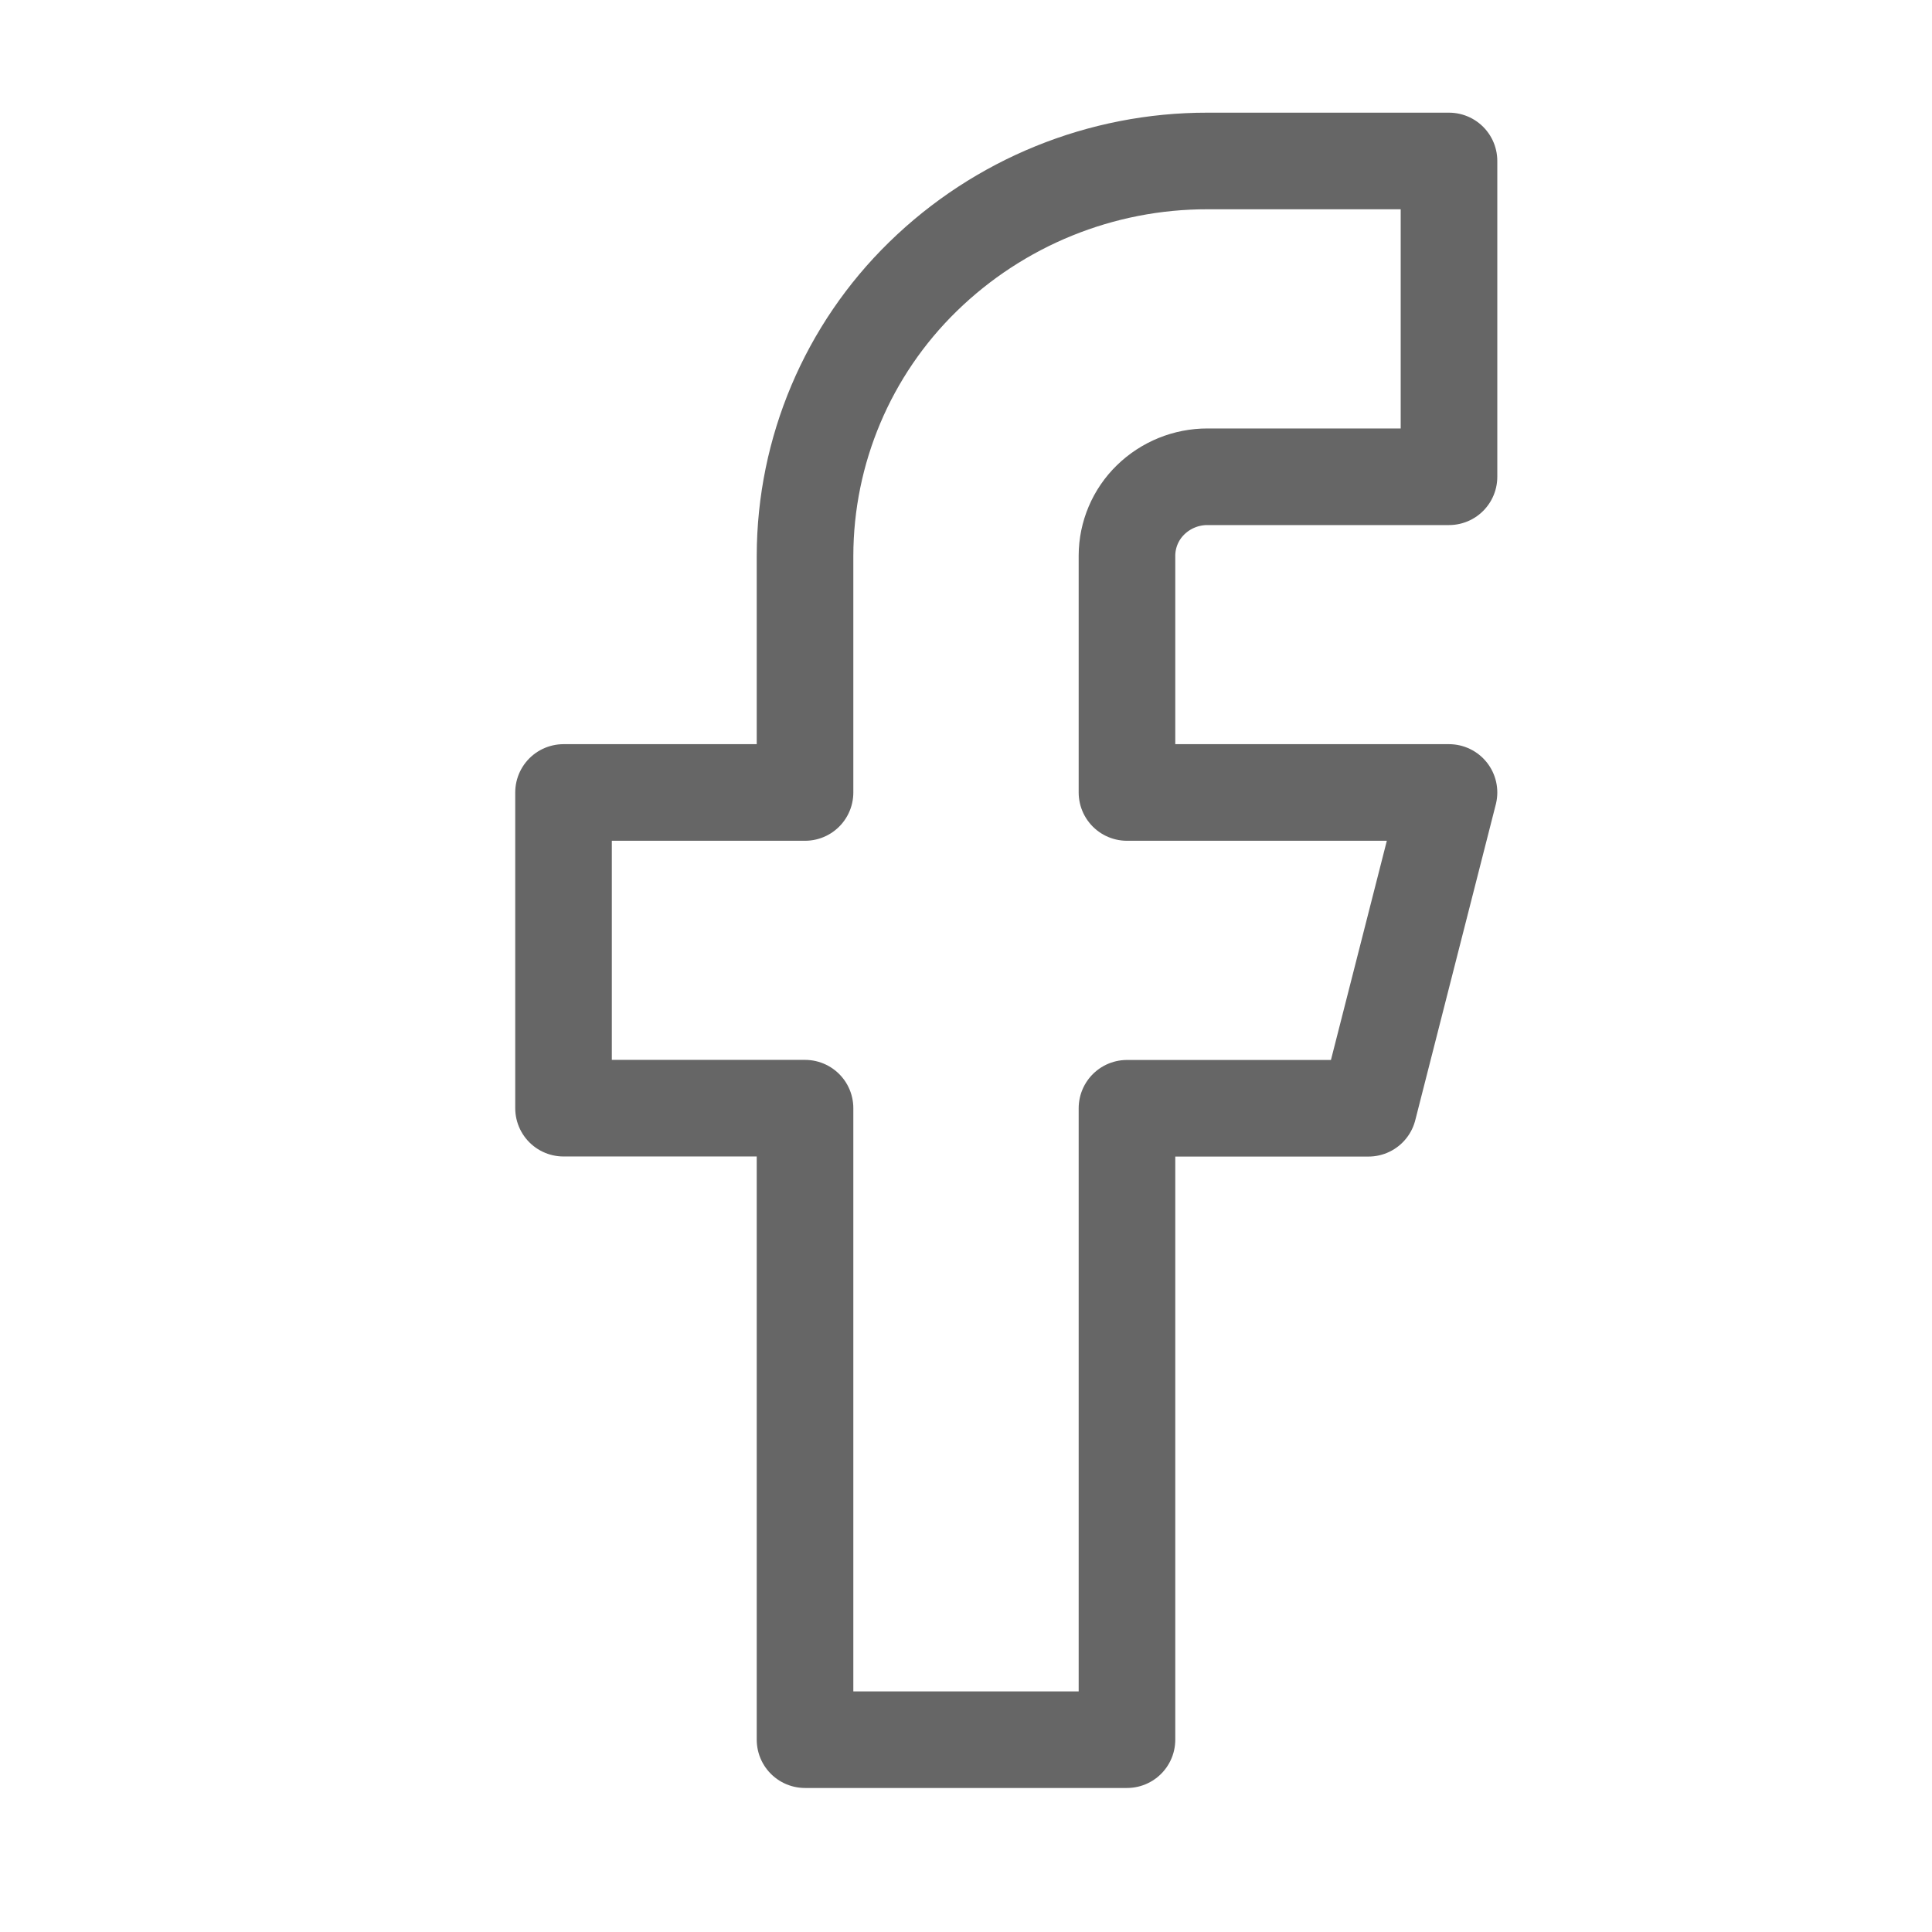
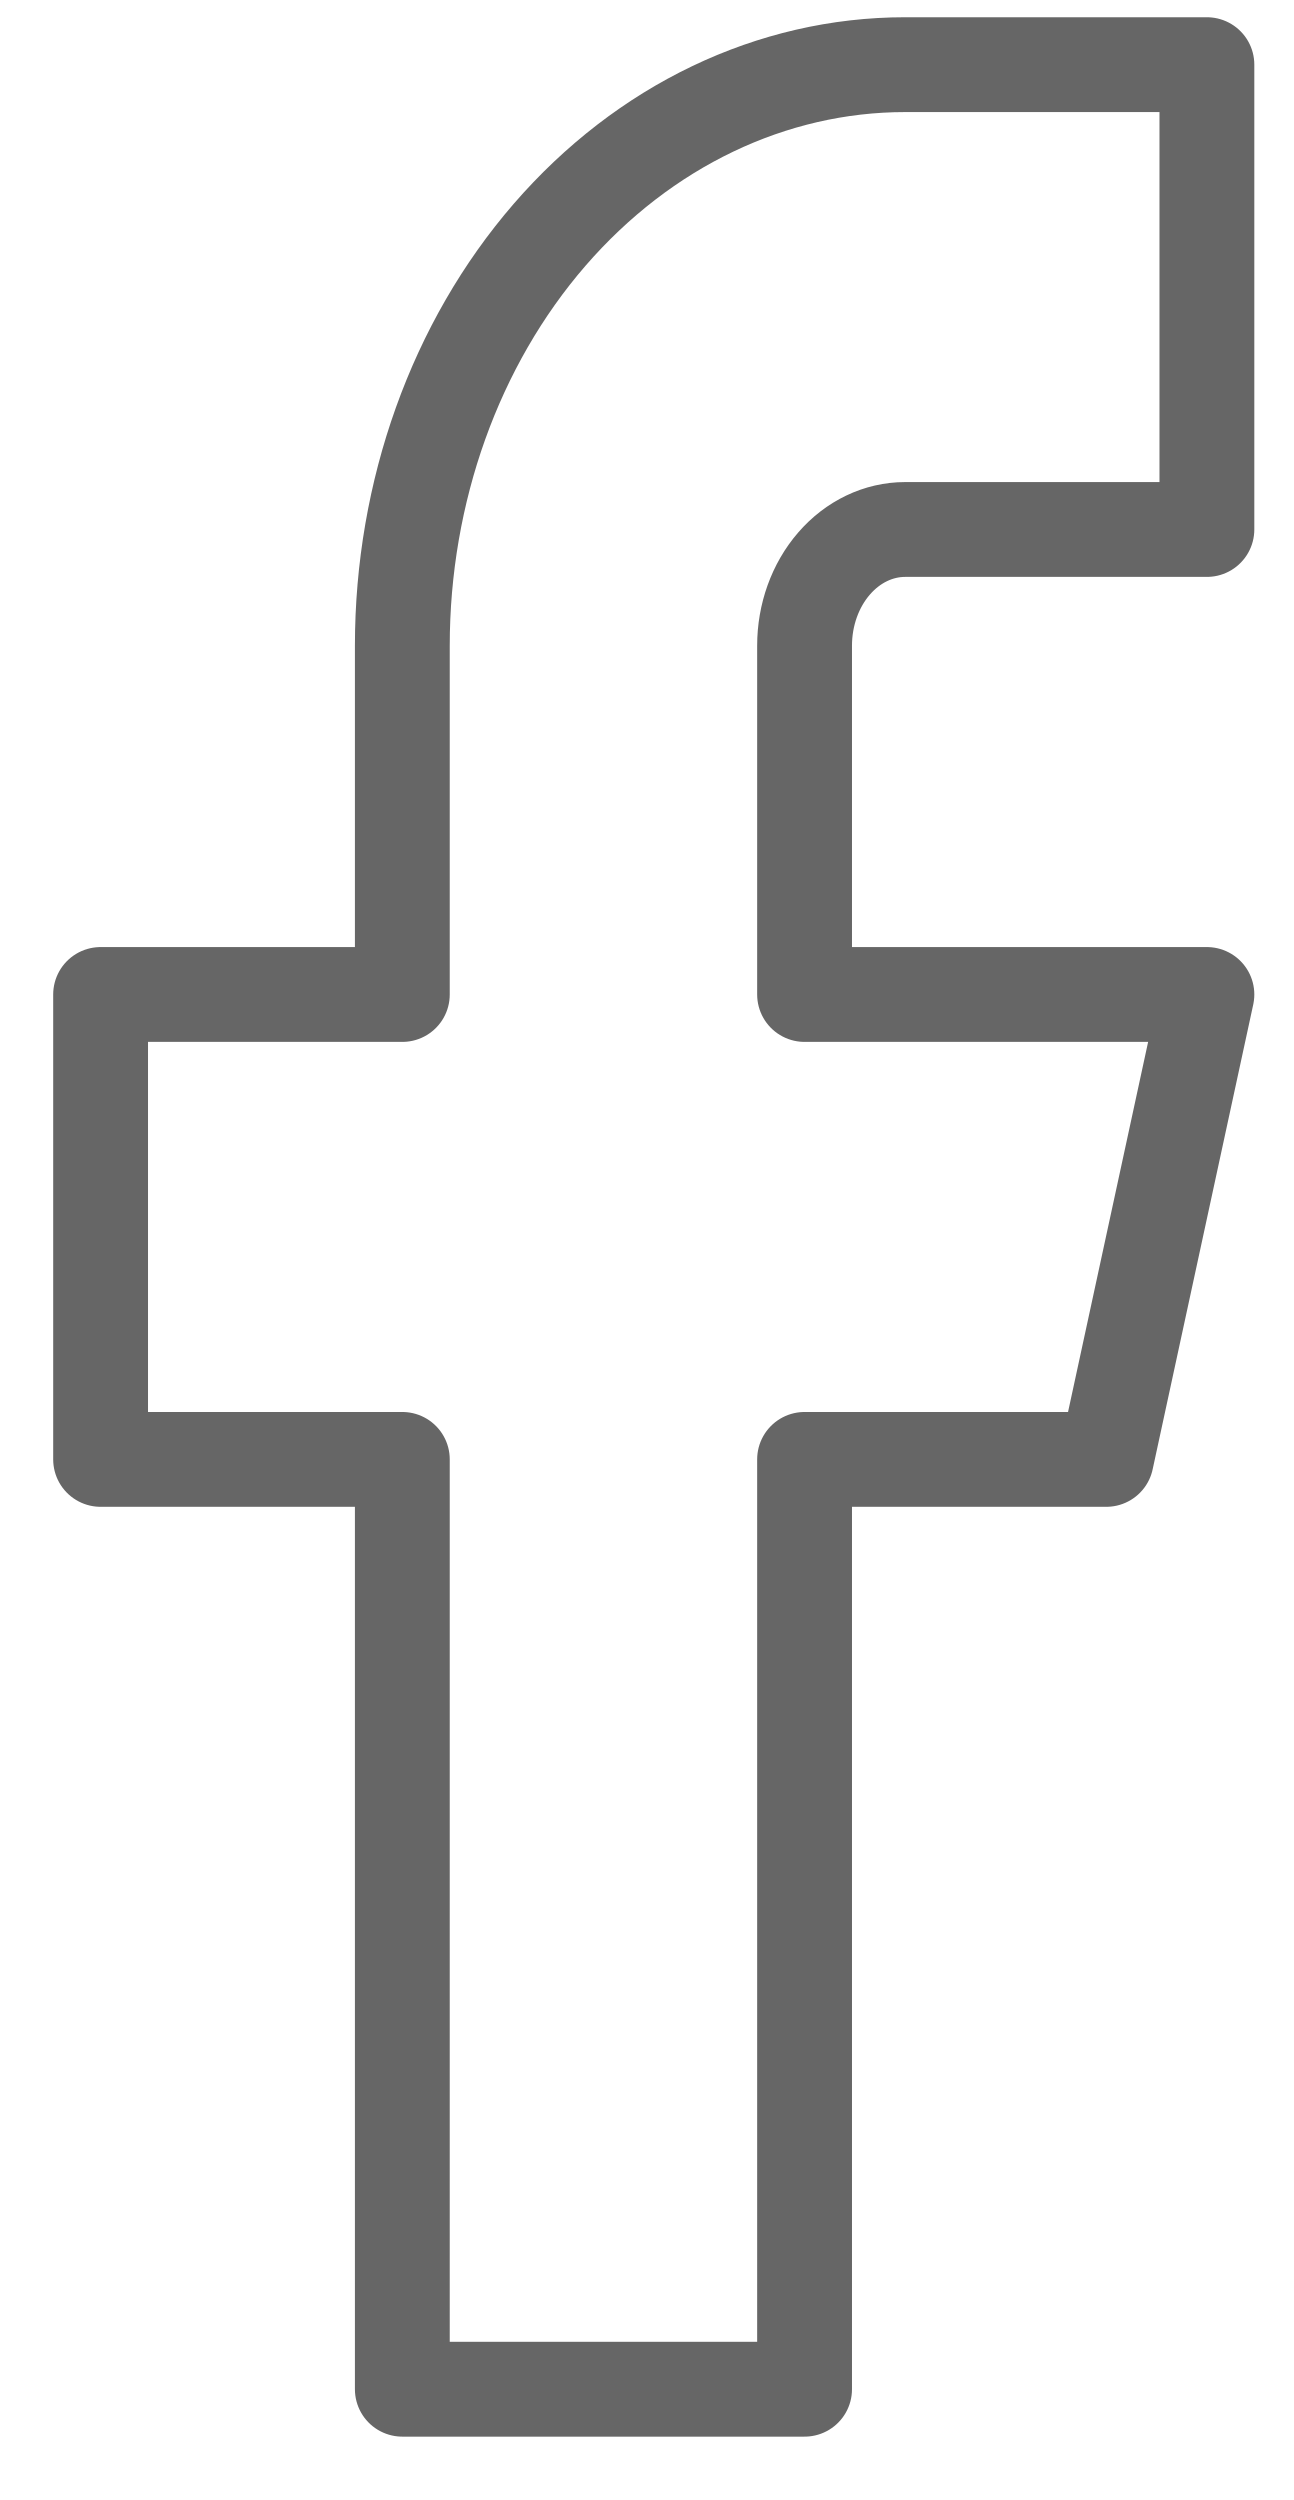
- <svg xmlns="http://www.w3.org/2000/svg" width="22" height="22" fill="none">
-   <path d="M16.5 1.833h-2.75a4.63 4.63 0 0 0-3.24 1.317 4.45 4.45 0 0 0-1.343 3.177v2.697h-2.75v3.595h2.75v7.191h3.666v-7.19h2.75l.917-3.596h-3.667V6.327a.89.89 0 0 1 .269-.635.926.926 0 0 1 .648-.263h2.75V1.833Z" stroke="#666" stroke-width="1.1" stroke-linecap="round" stroke-linejoin="round" />
+ <svg xmlns="http://www.w3.org/2000/svg" width="15" height="29" fill="none">
+   <path d="M14 .75h-3.5c-1.547 0-3.03.71-4.125 1.974-1.094 1.264-1.708 2.98-1.708 4.767v4.045h-3.5v5.393h3.5v10.786h4.666V16.929h3.5L14 11.536H9.333V7.49c0-.358.123-.7.342-.953.219-.253.516-.395.825-.395H14V.75Z" stroke="#666" stroke-width="1.1" stroke-linecap="round" stroke-linejoin="round" />
</svg>
